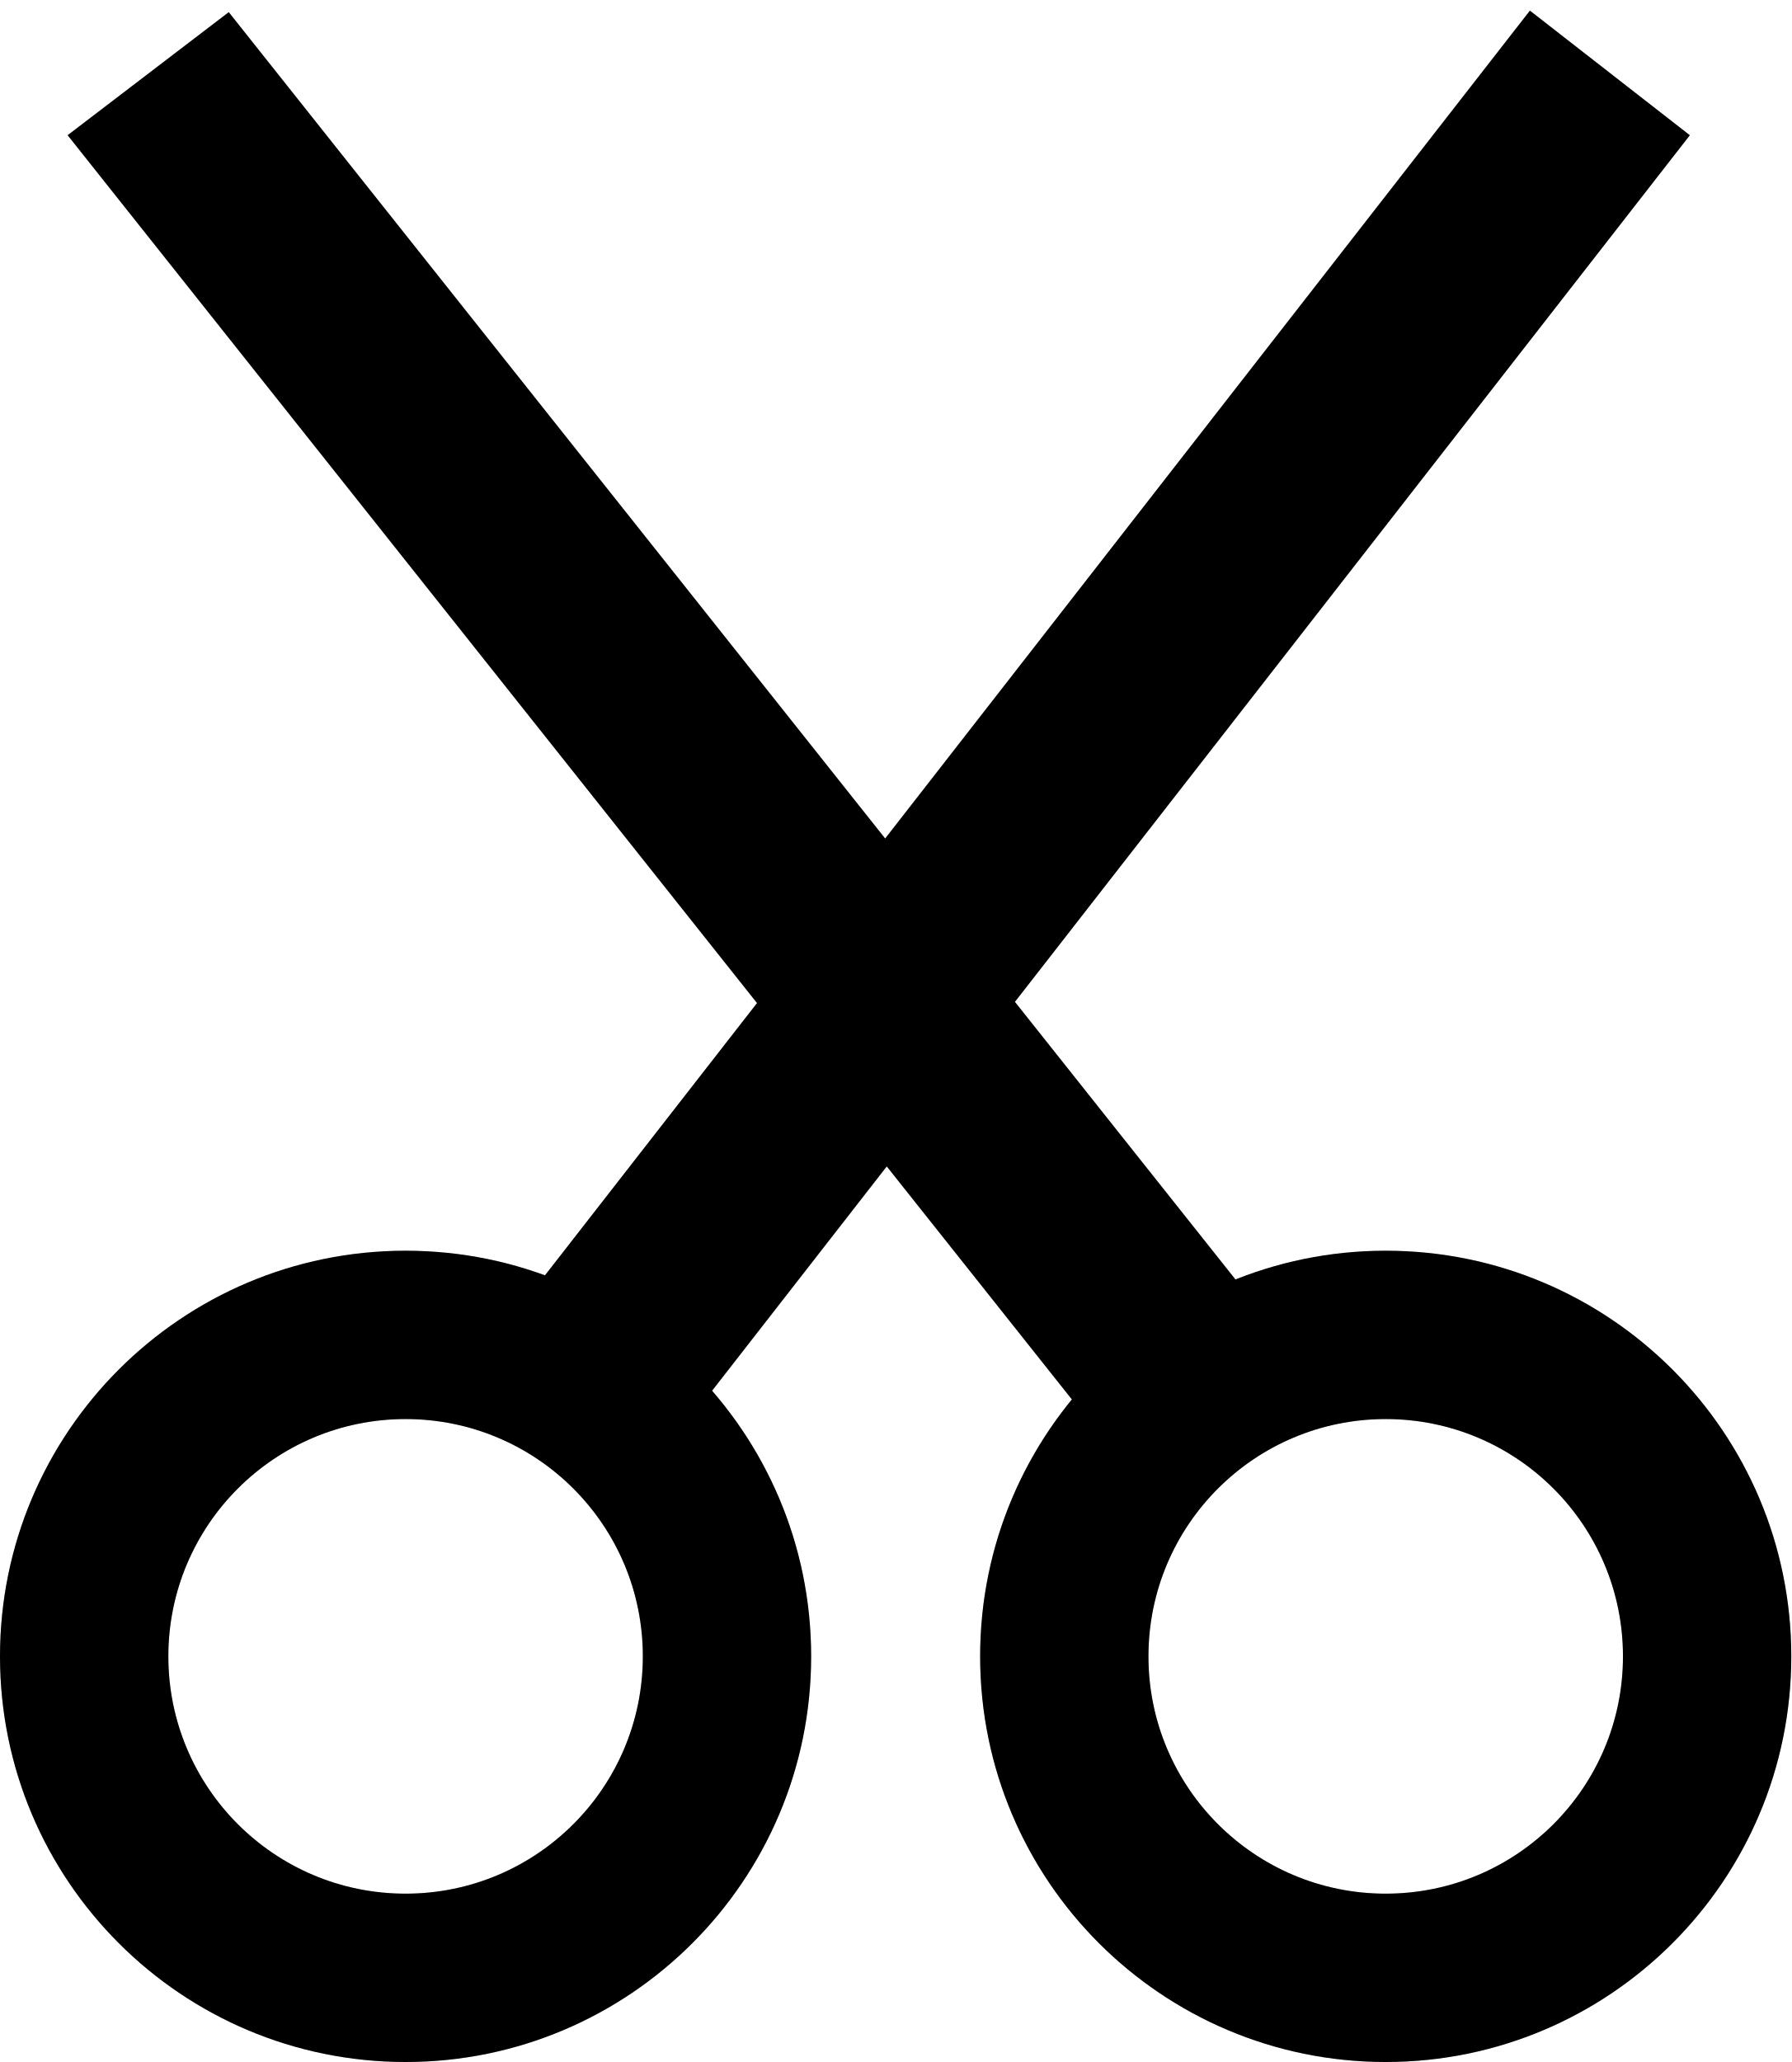
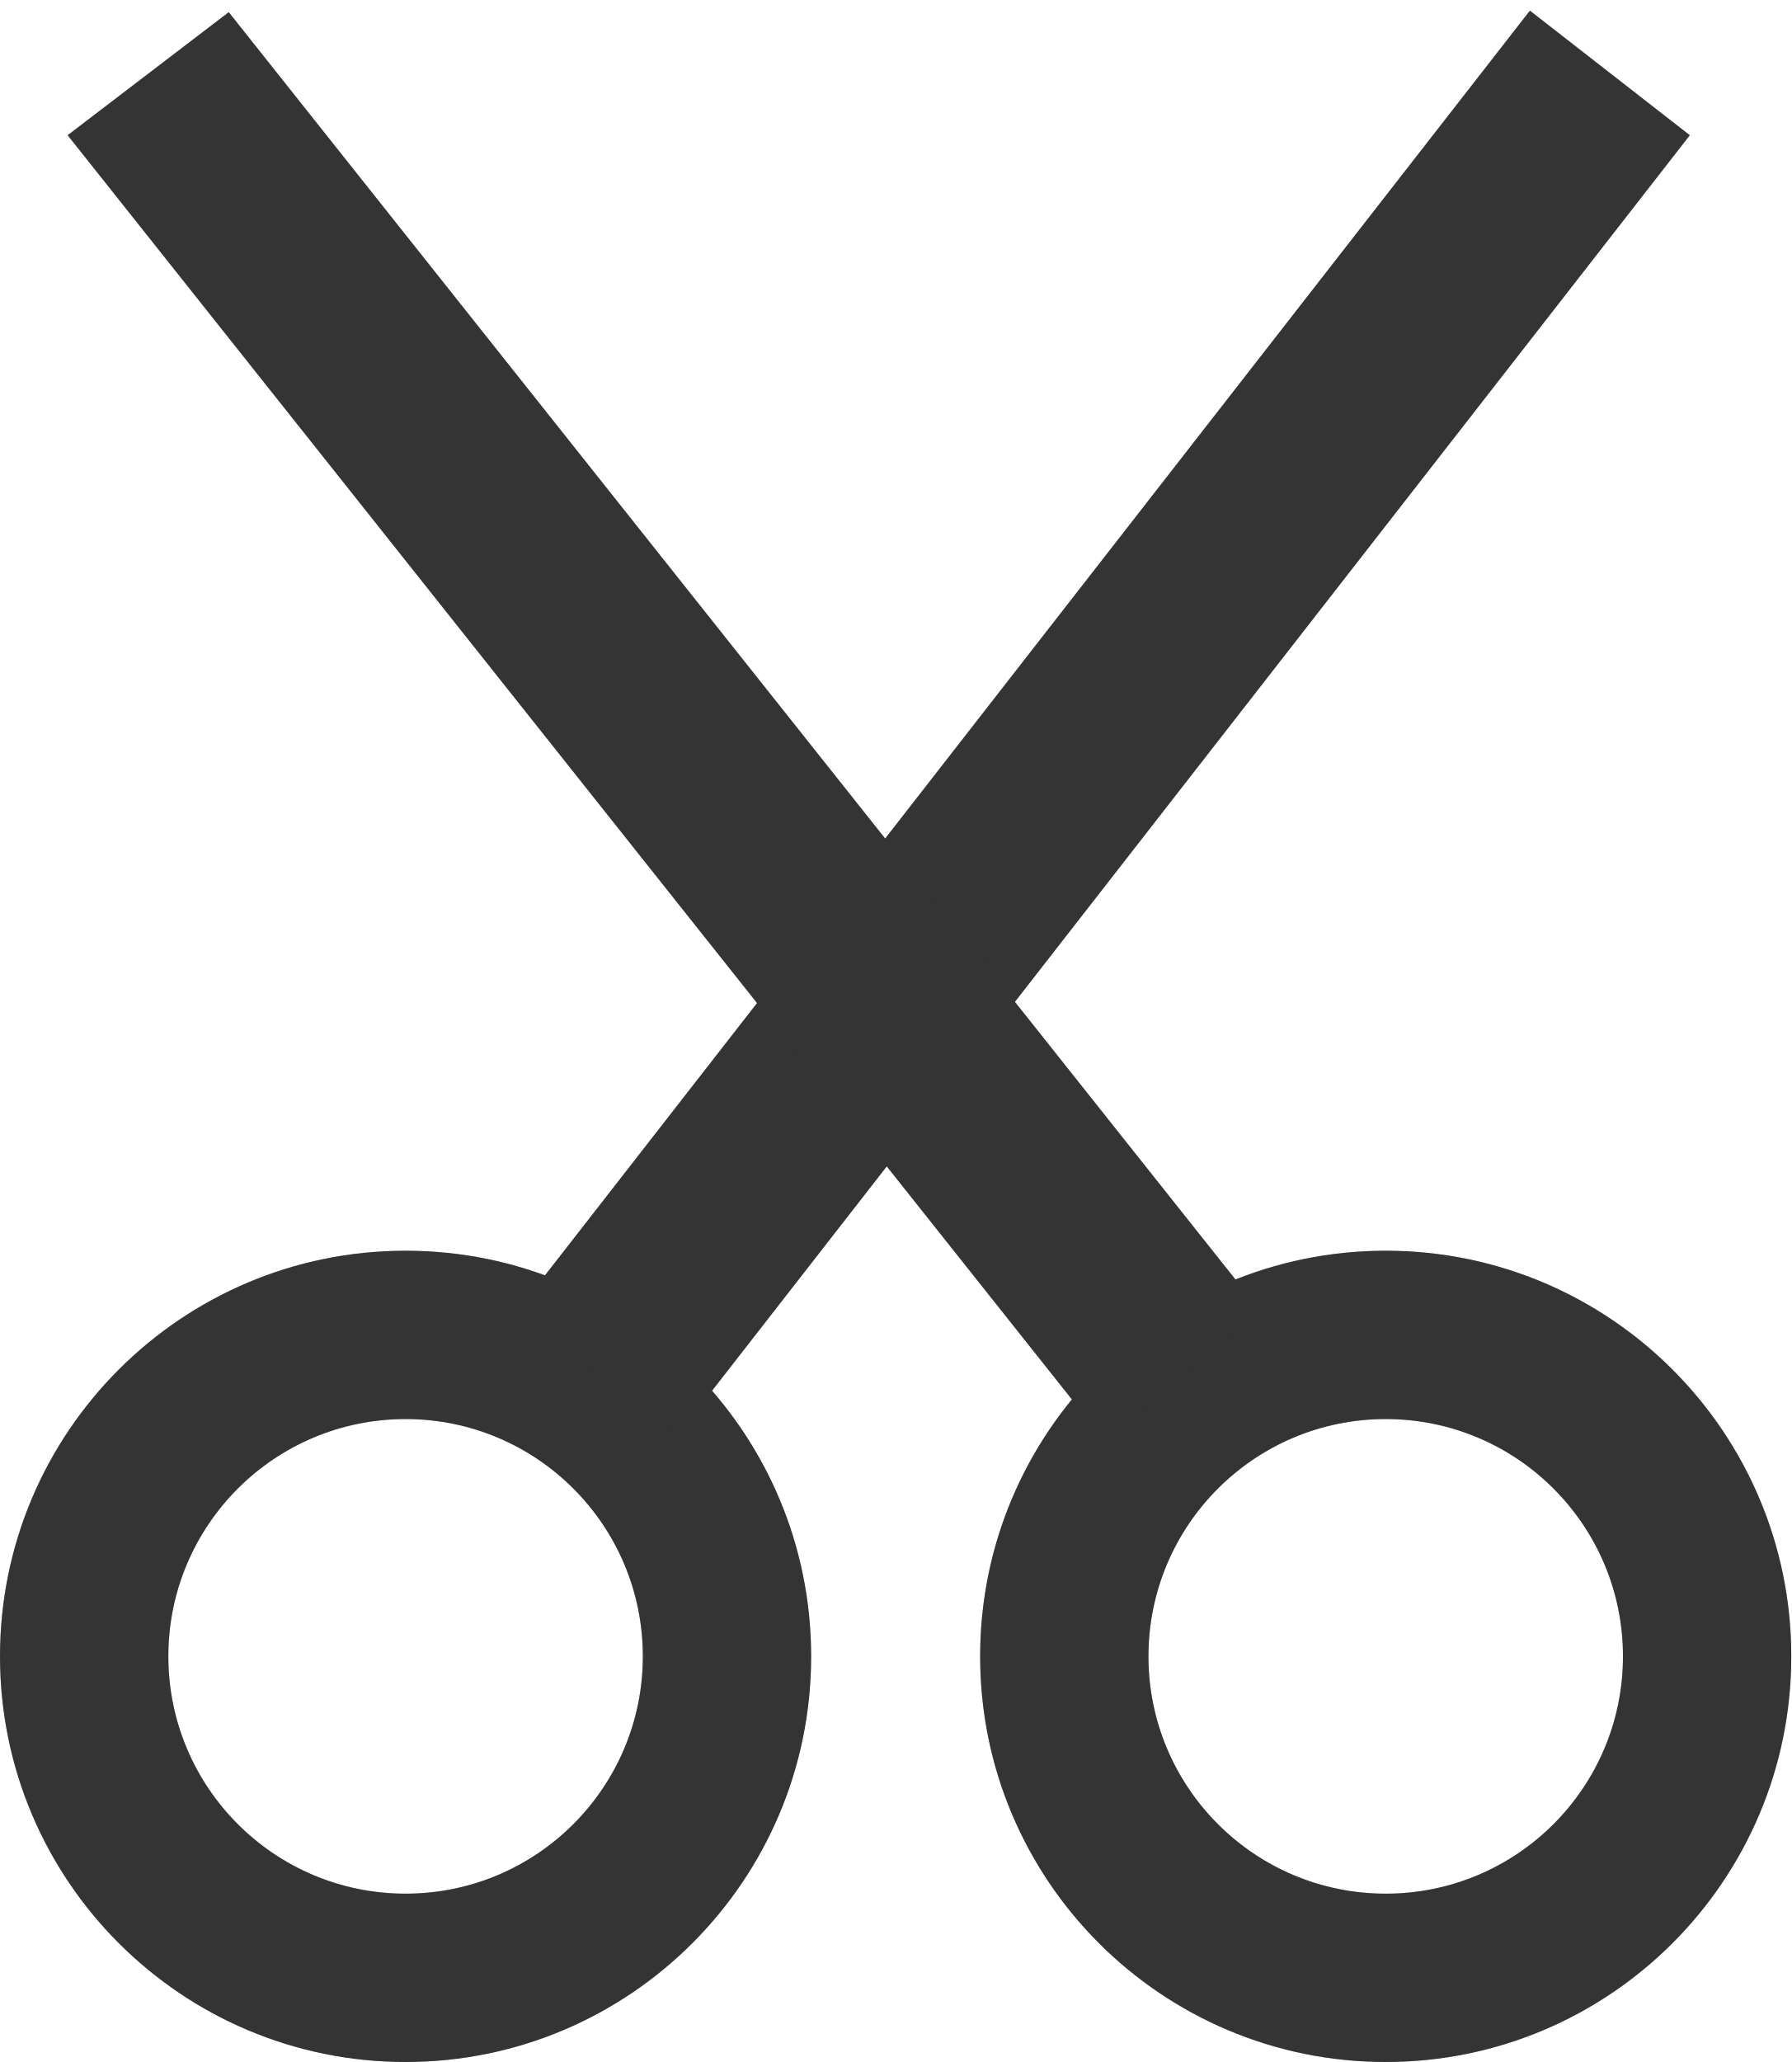
<svg xmlns="http://www.w3.org/2000/svg" width="53" height="61" viewBox="0 0 53 61" fill="none">
  <path d="M24 49C24 55.627 18.627 61 12 61C5.373 61 0 55.627 0 49C0 42.373 5.373 37 12 37C18.627 37 24 42.373 24 49ZM4.981 49C4.981 52.877 8.123 56.02 12 56.02C15.877 56.02 19.02 52.877 19.02 49C19.02 45.123 15.877 41.98 12 41.98C8.123 41.98 4.981 45.123 4.981 49Z" fill="#C4C4C4" />
  <path d="M29 49C29 55.627 34.373 61 41 61C47.627 61 53 55.627 53 49C53 42.373 47.627 37 41 37C34.373 37 29 42.373 29 49ZM48.02 49C48.02 52.877 44.877 56.02 41 56.02C37.123 56.02 33.98 52.877 33.98 49C33.98 45.123 37.123 41.98 41 41.98C44.877 41.98 48.02 45.123 48.02 49Z" fill="#C4C4C4" />
-   <path d="M24 49C24 55.627 18.627 61 12 61C5.373 61 0 55.627 0 49C0 42.373 5.373 37 12 37C18.627 37 24 42.373 24 49ZM4.981 49C4.981 52.877 8.123 56.02 12 56.02C15.877 56.02 19.02 52.877 19.02 49C19.02 45.123 15.877 41.98 12 41.98C8.123 41.98 4.981 45.123 4.981 49Z" fill="black" />
-   <path d="M29 49C29 55.627 34.373 61 41 61C47.627 61 53 55.627 53 49C53 42.373 47.627 37 41 37C34.373 37 29 42.373 29 49ZM48.02 49C48.02 52.877 44.877 56.02 41 56.02C37.123 56.02 33.98 52.877 33.98 49C33.98 45.123 37.123 41.98 41 41.98C44.877 41.98 48.02 45.123 48.02 49Z" fill="black" />
-   <line x1="17.633" y1="40.672" x2="47.633" y2="2.157" stroke="black" stroke-width="6" />
-   <line y1="-3" x2="49.192" y2="-3" transform="matrix(-0.622056 -0.782973 -0.794771 0.60691 32.6 42.5158)" stroke="black" stroke-width="6" />
+   <path d="M24 49C24 55.627 18.627 61 12 61C5.373 61 0 55.627 0 49C0 42.373 5.373 37 12 37C18.627 37 24 42.373 24 49ZM4.981 49C4.981 52.877 8.123 56.02 12 56.02C15.877 56.02 19.02 52.877 19.02 49C19.02 45.123 15.877 41.98 12 41.98C8.123 41.98 4.981 45.123 4.981 49Z" fill="#343434" />
+   <path d="M29 49C29 55.627 34.373 61 41 61C47.627 61 53 55.627 53 49C53 42.373 47.627 37 41 37C34.373 37 29 42.373 29 49ZM48.02 49C48.02 52.877 44.877 56.02 41 56.02C37.123 56.02 33.98 52.877 33.98 49C33.98 45.123 37.123 41.98 41 41.98C44.877 41.98 48.02 45.123 48.02 49Z" fill="#343434" />
+   <line x1="17.633" y1="40.672" x2="47.633" y2="2.157" stroke="#343434" stroke-width="6" />
+   <line y1="-3" x2="49.192" y2="-3" transform="matrix(-0.622056 -0.782973 -0.794771 0.60691 32.6 42.5158)" stroke="#343434" stroke-width="6" />
</svg>
